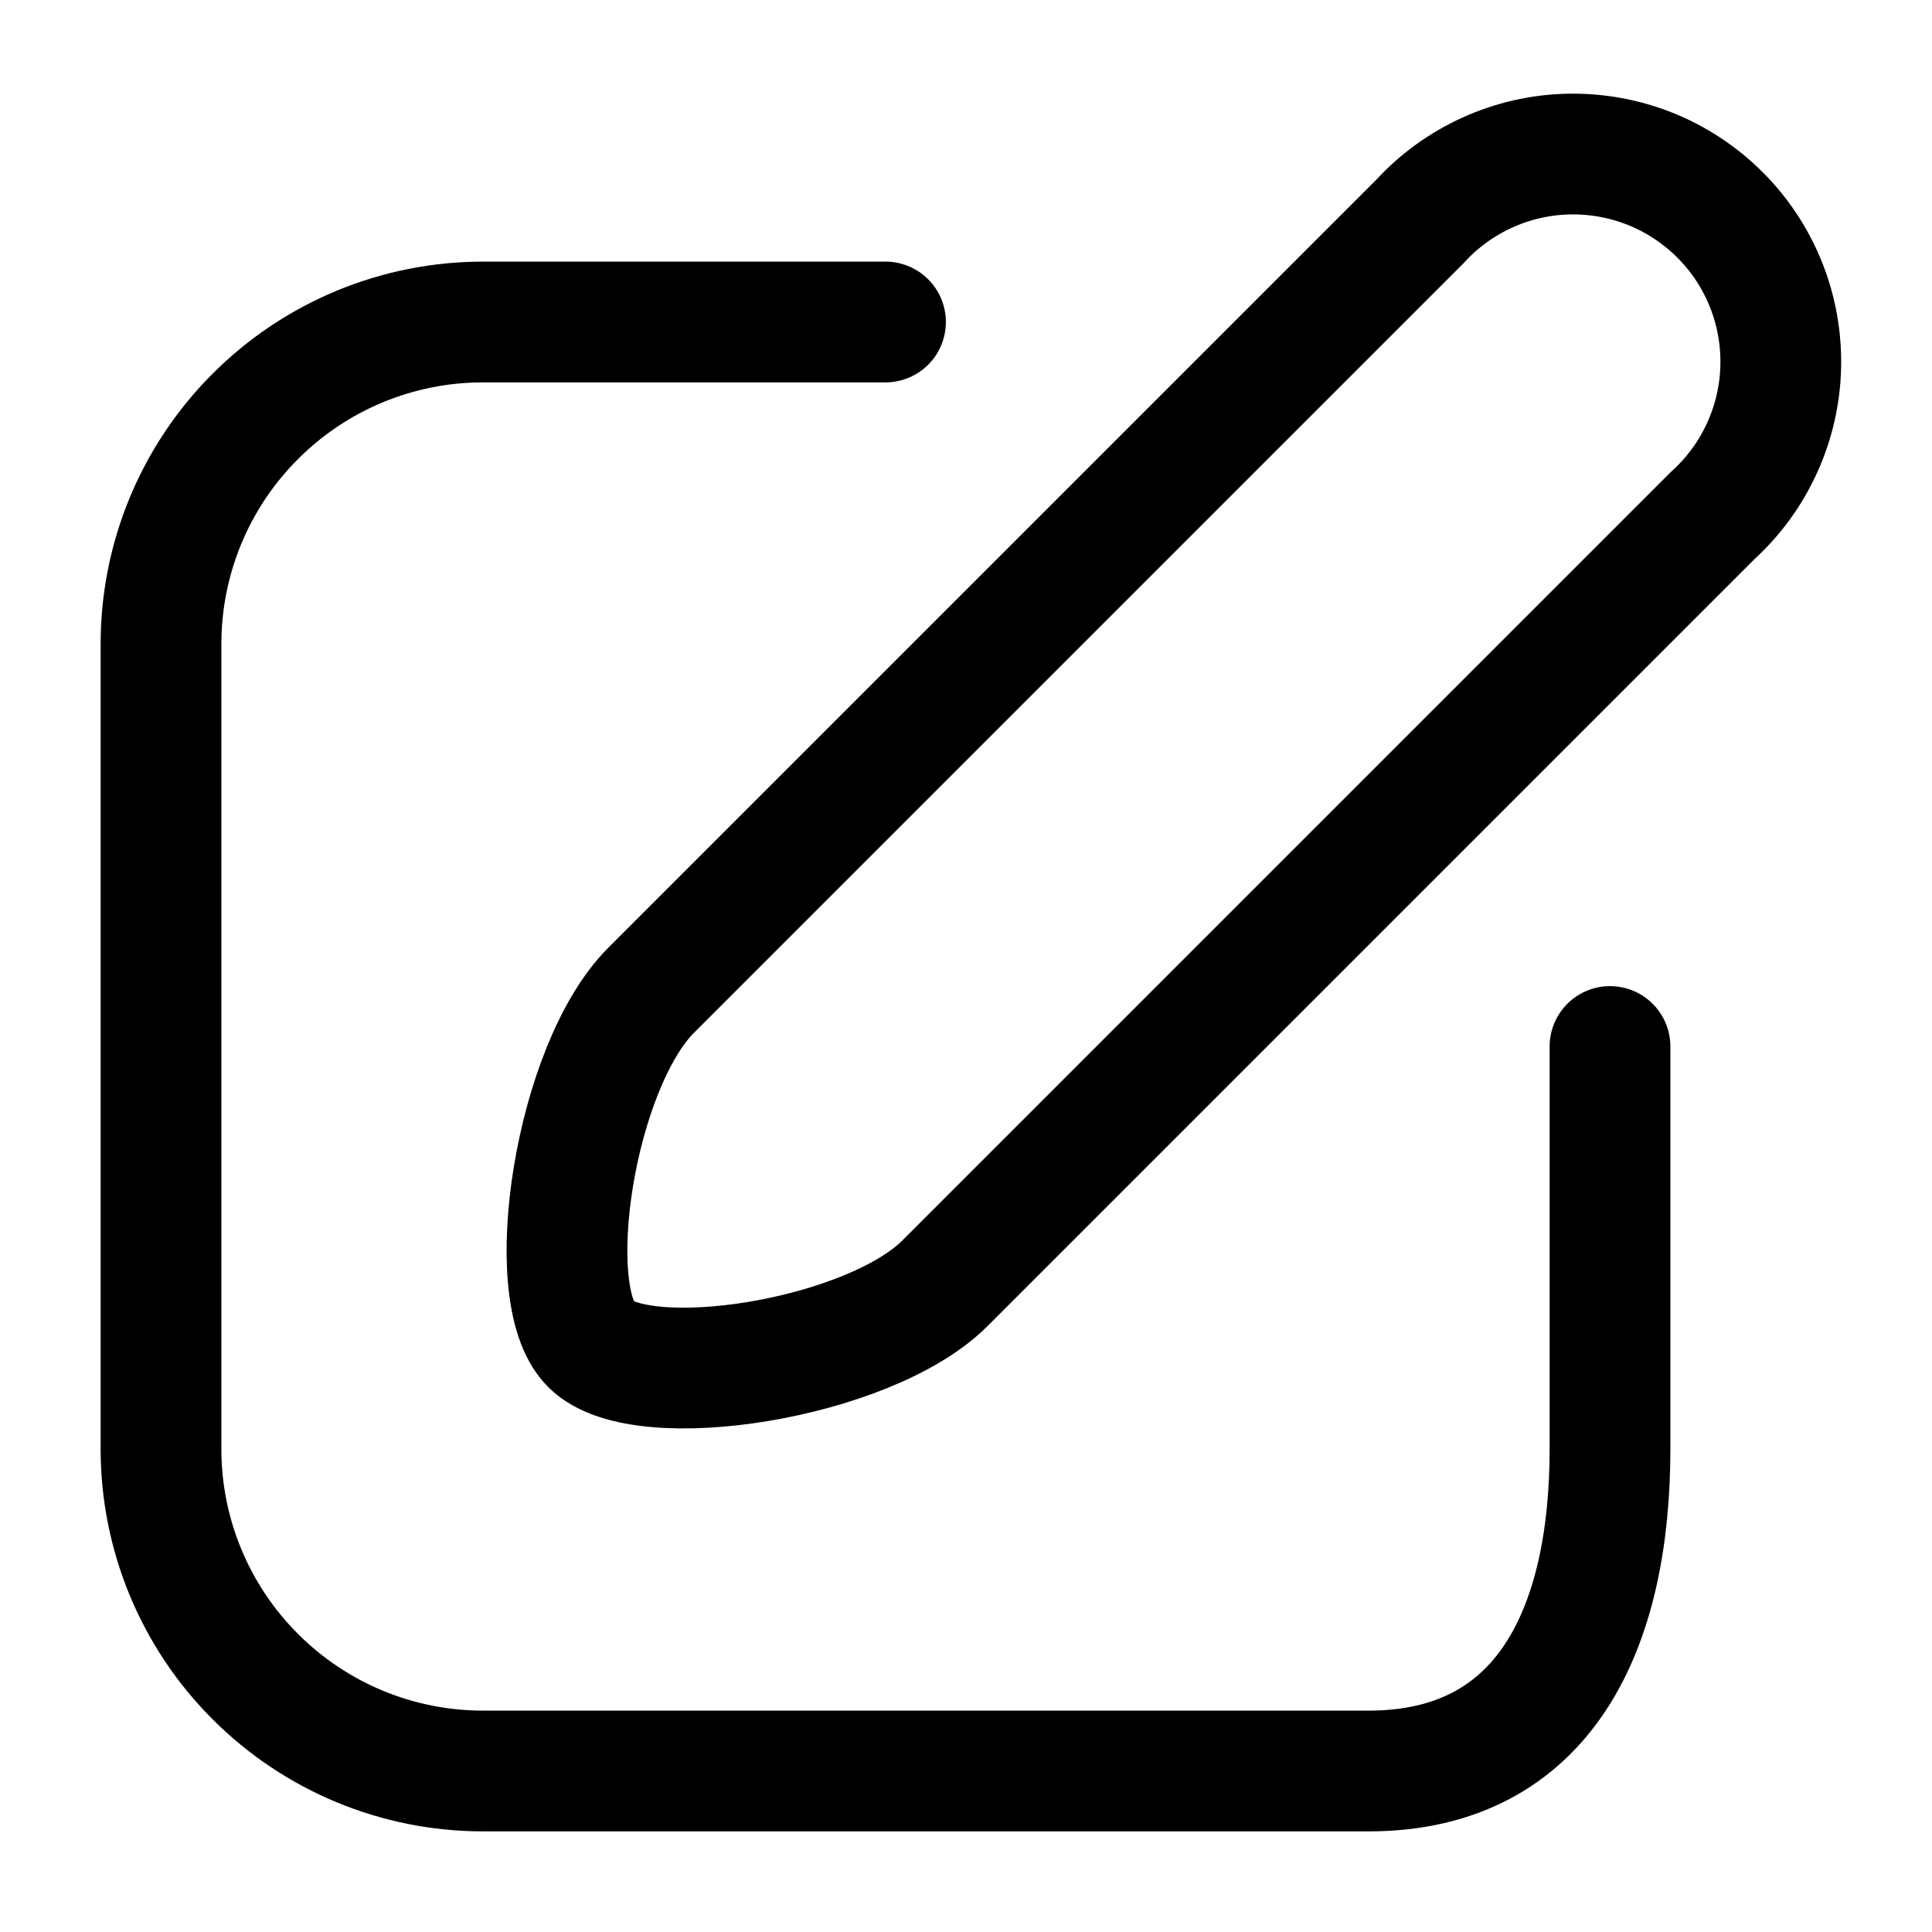
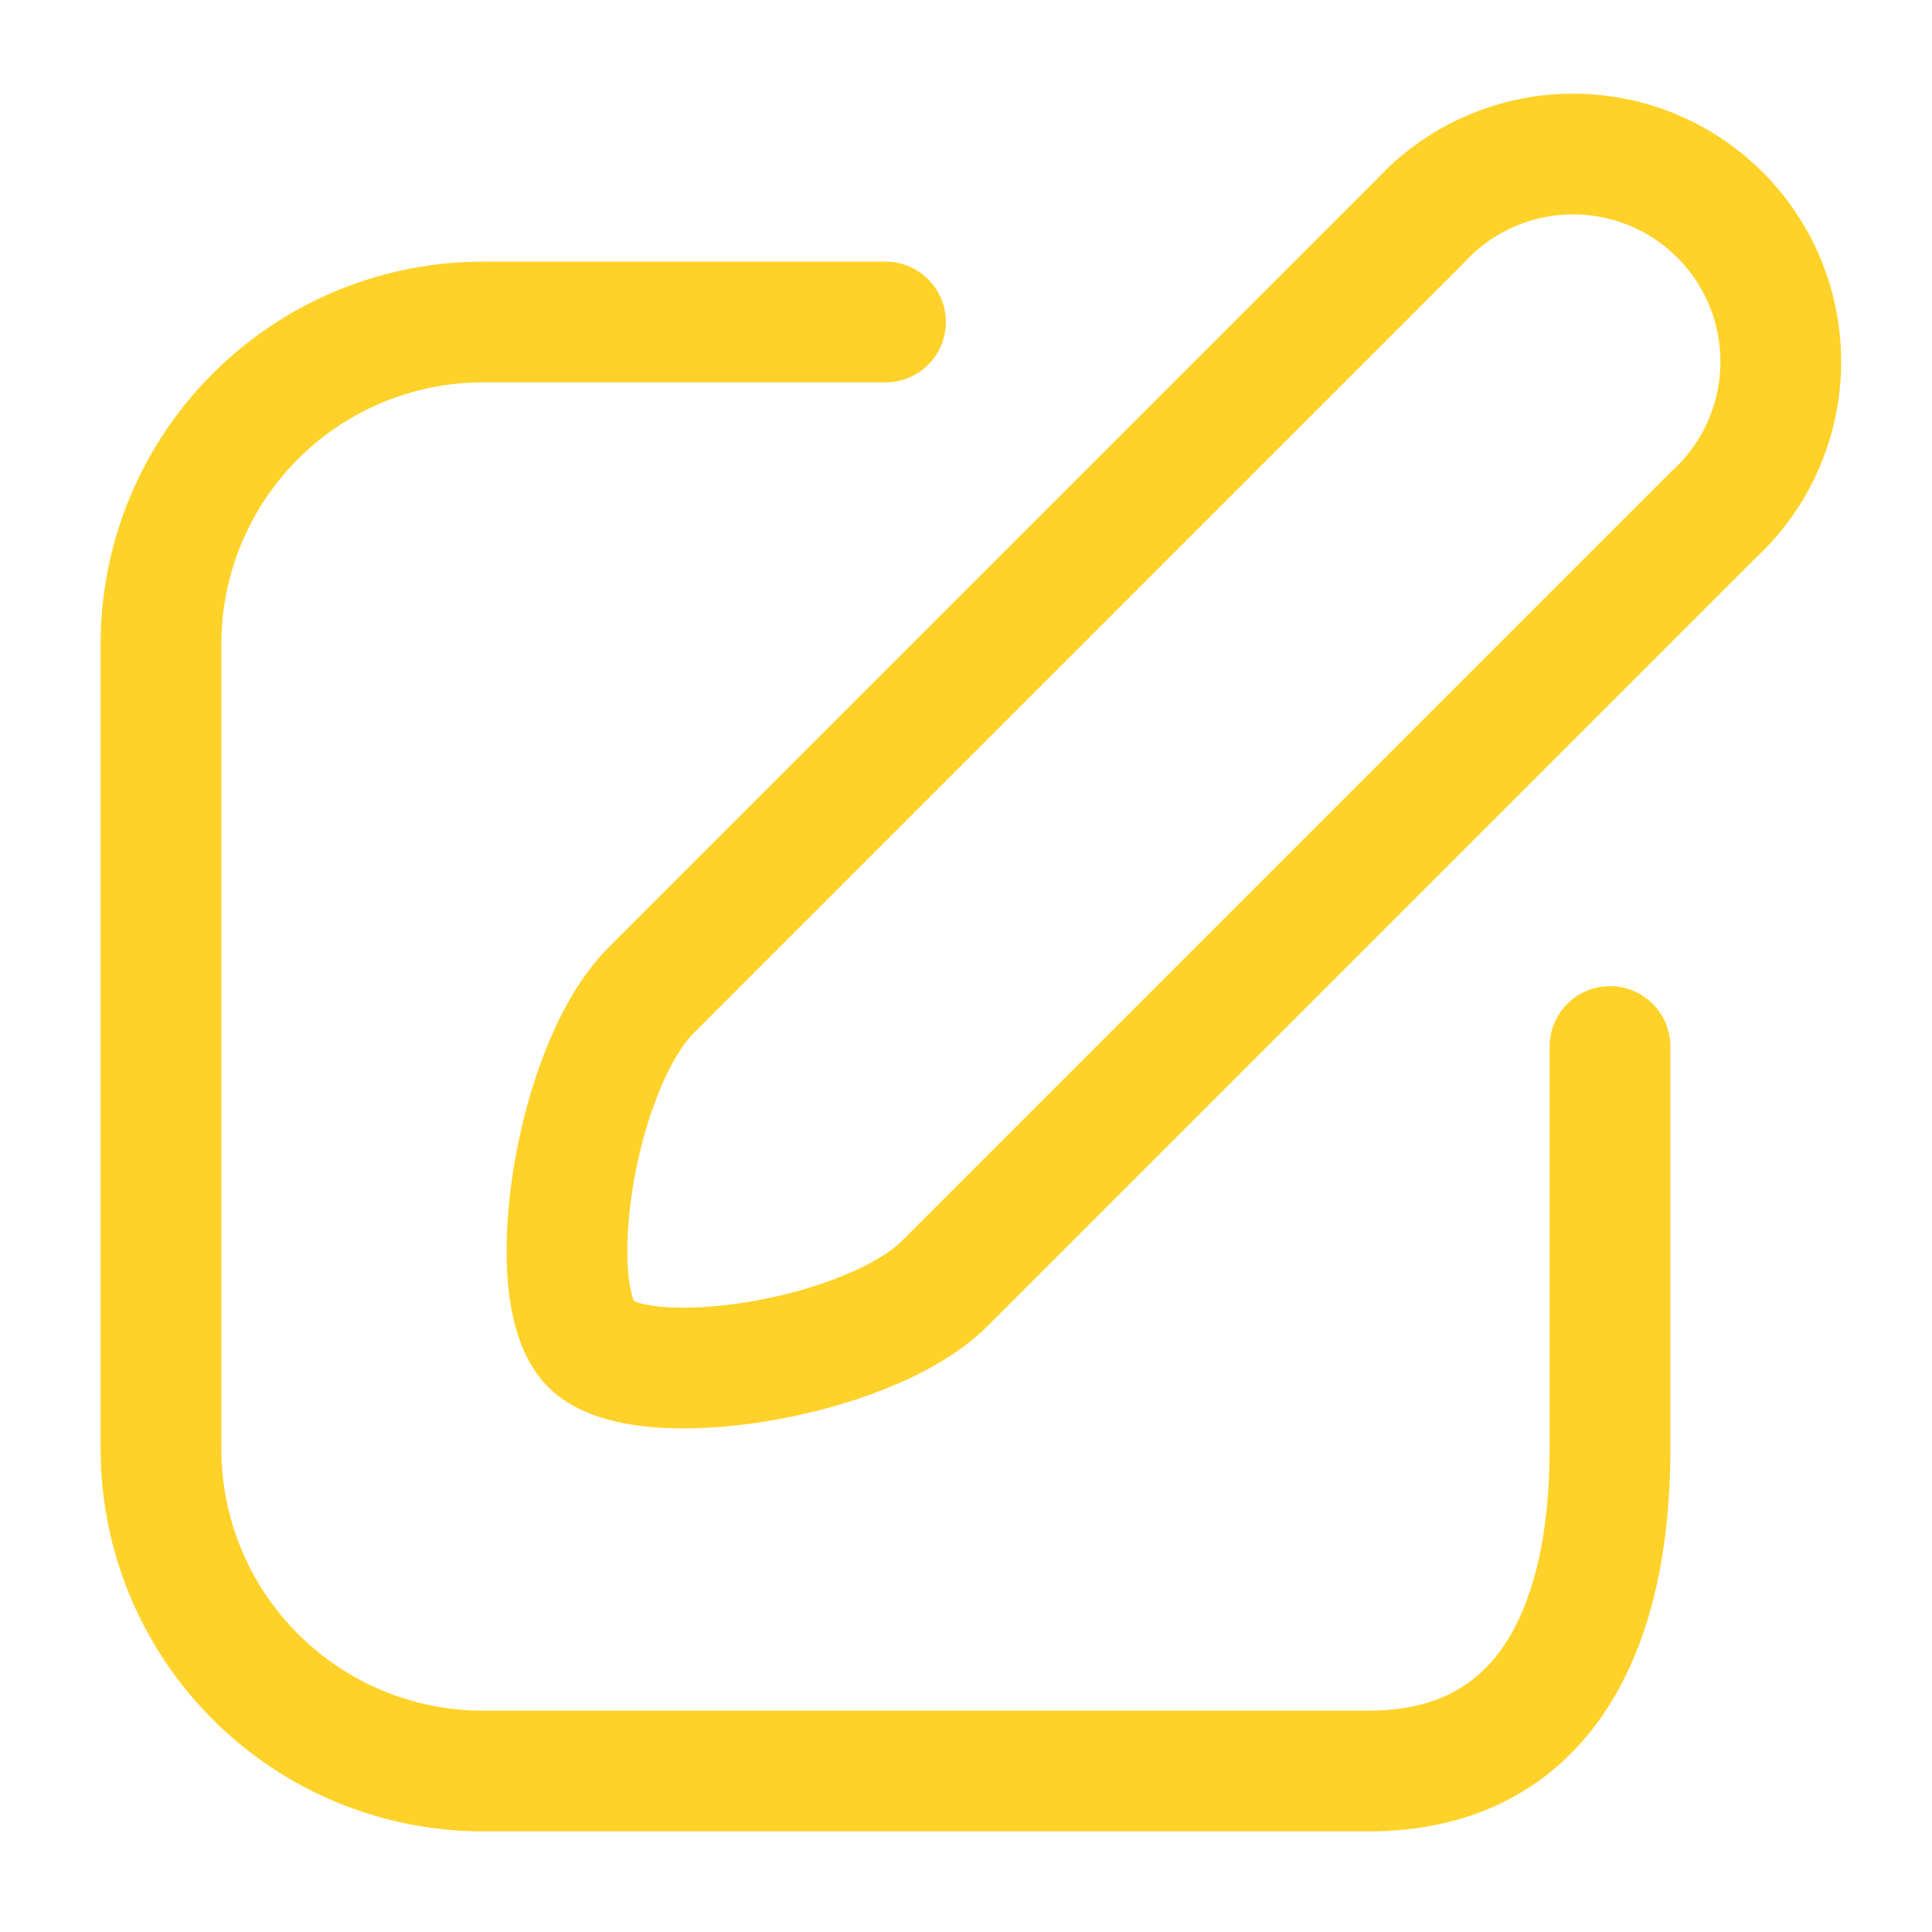
<svg xmlns="http://www.w3.org/2000/svg" width="800px" height="800px" viewBox="0 0 24 24" fill="none">
-   <path d="M21.28 6.4L11.74 15.94C10.79 16.89 7.97 17.33 7.34 16.7C6.71 16.07 7.14 13.25 8.09 12.3L17.64 2.75C17.875 2.493 18.16 2.287 18.478 2.143C18.796 1.999 19.139 1.921 19.488 1.914C19.836 1.907 20.182 1.97 20.506 2.1C20.829 2.23 21.122 2.425 21.369 2.672C21.615 2.918 21.808 3.212 21.938 3.536C22.067 3.86 22.129 4.206 22.121 4.555C22.113 4.903 22.034 5.246 21.889 5.564C21.745 5.881 21.538 6.165 21.28 6.4V6.4Z" stroke="#000000" stroke-width="1.5" stroke-linecap="round" stroke-linejoin="round" />
-   <path d="M11 4H6C4.939 4 3.922 4.421 3.172 5.172C2.421 5.922 2 6.939 2 8V18C2 19.061 2.421 20.078 3.172 20.828C3.922 21.579 4.939 22 6 22H17C19.21 22 20 20.2 20 18V13" stroke="#000000" stroke-width="1.5" stroke-linecap="round" stroke-linejoin="round" />
+   <path d="M21.28 6.4L11.74 15.94C10.79 16.89 7.97 17.33 7.34 16.7C6.71 16.07 7.14 13.25 8.09 12.3L17.64 2.75C17.875 2.493 18.16 2.287 18.478 2.143C18.796 1.999 19.139 1.921 19.488 1.914C19.836 1.907 20.182 1.97 20.506 2.1C20.829 2.23 21.122 2.425 21.369 2.672C21.615 2.918 21.808 3.212 21.938 3.536C22.067 3.86 22.129 4.206 22.121 4.555C22.113 4.903 22.034 5.246 21.889 5.564C21.745 5.881 21.538 6.165 21.28 6.4V6.4Z" stroke="#FFD229" stroke-width="1.5" stroke-linecap="round" stroke-linejoin="round" />
+   <path d="M11 4H6C4.939 4 3.922 4.421 3.172 5.172C2.421 5.922 2 6.939 2 8V18C2 19.061 2.421 20.078 3.172 20.828C3.922 21.579 4.939 22 6 22H17C19.21 22 20 20.2 20 18V13" stroke="#FFD229" stroke-width="1.5" stroke-linecap="round" stroke-linejoin="round" />
</svg>
